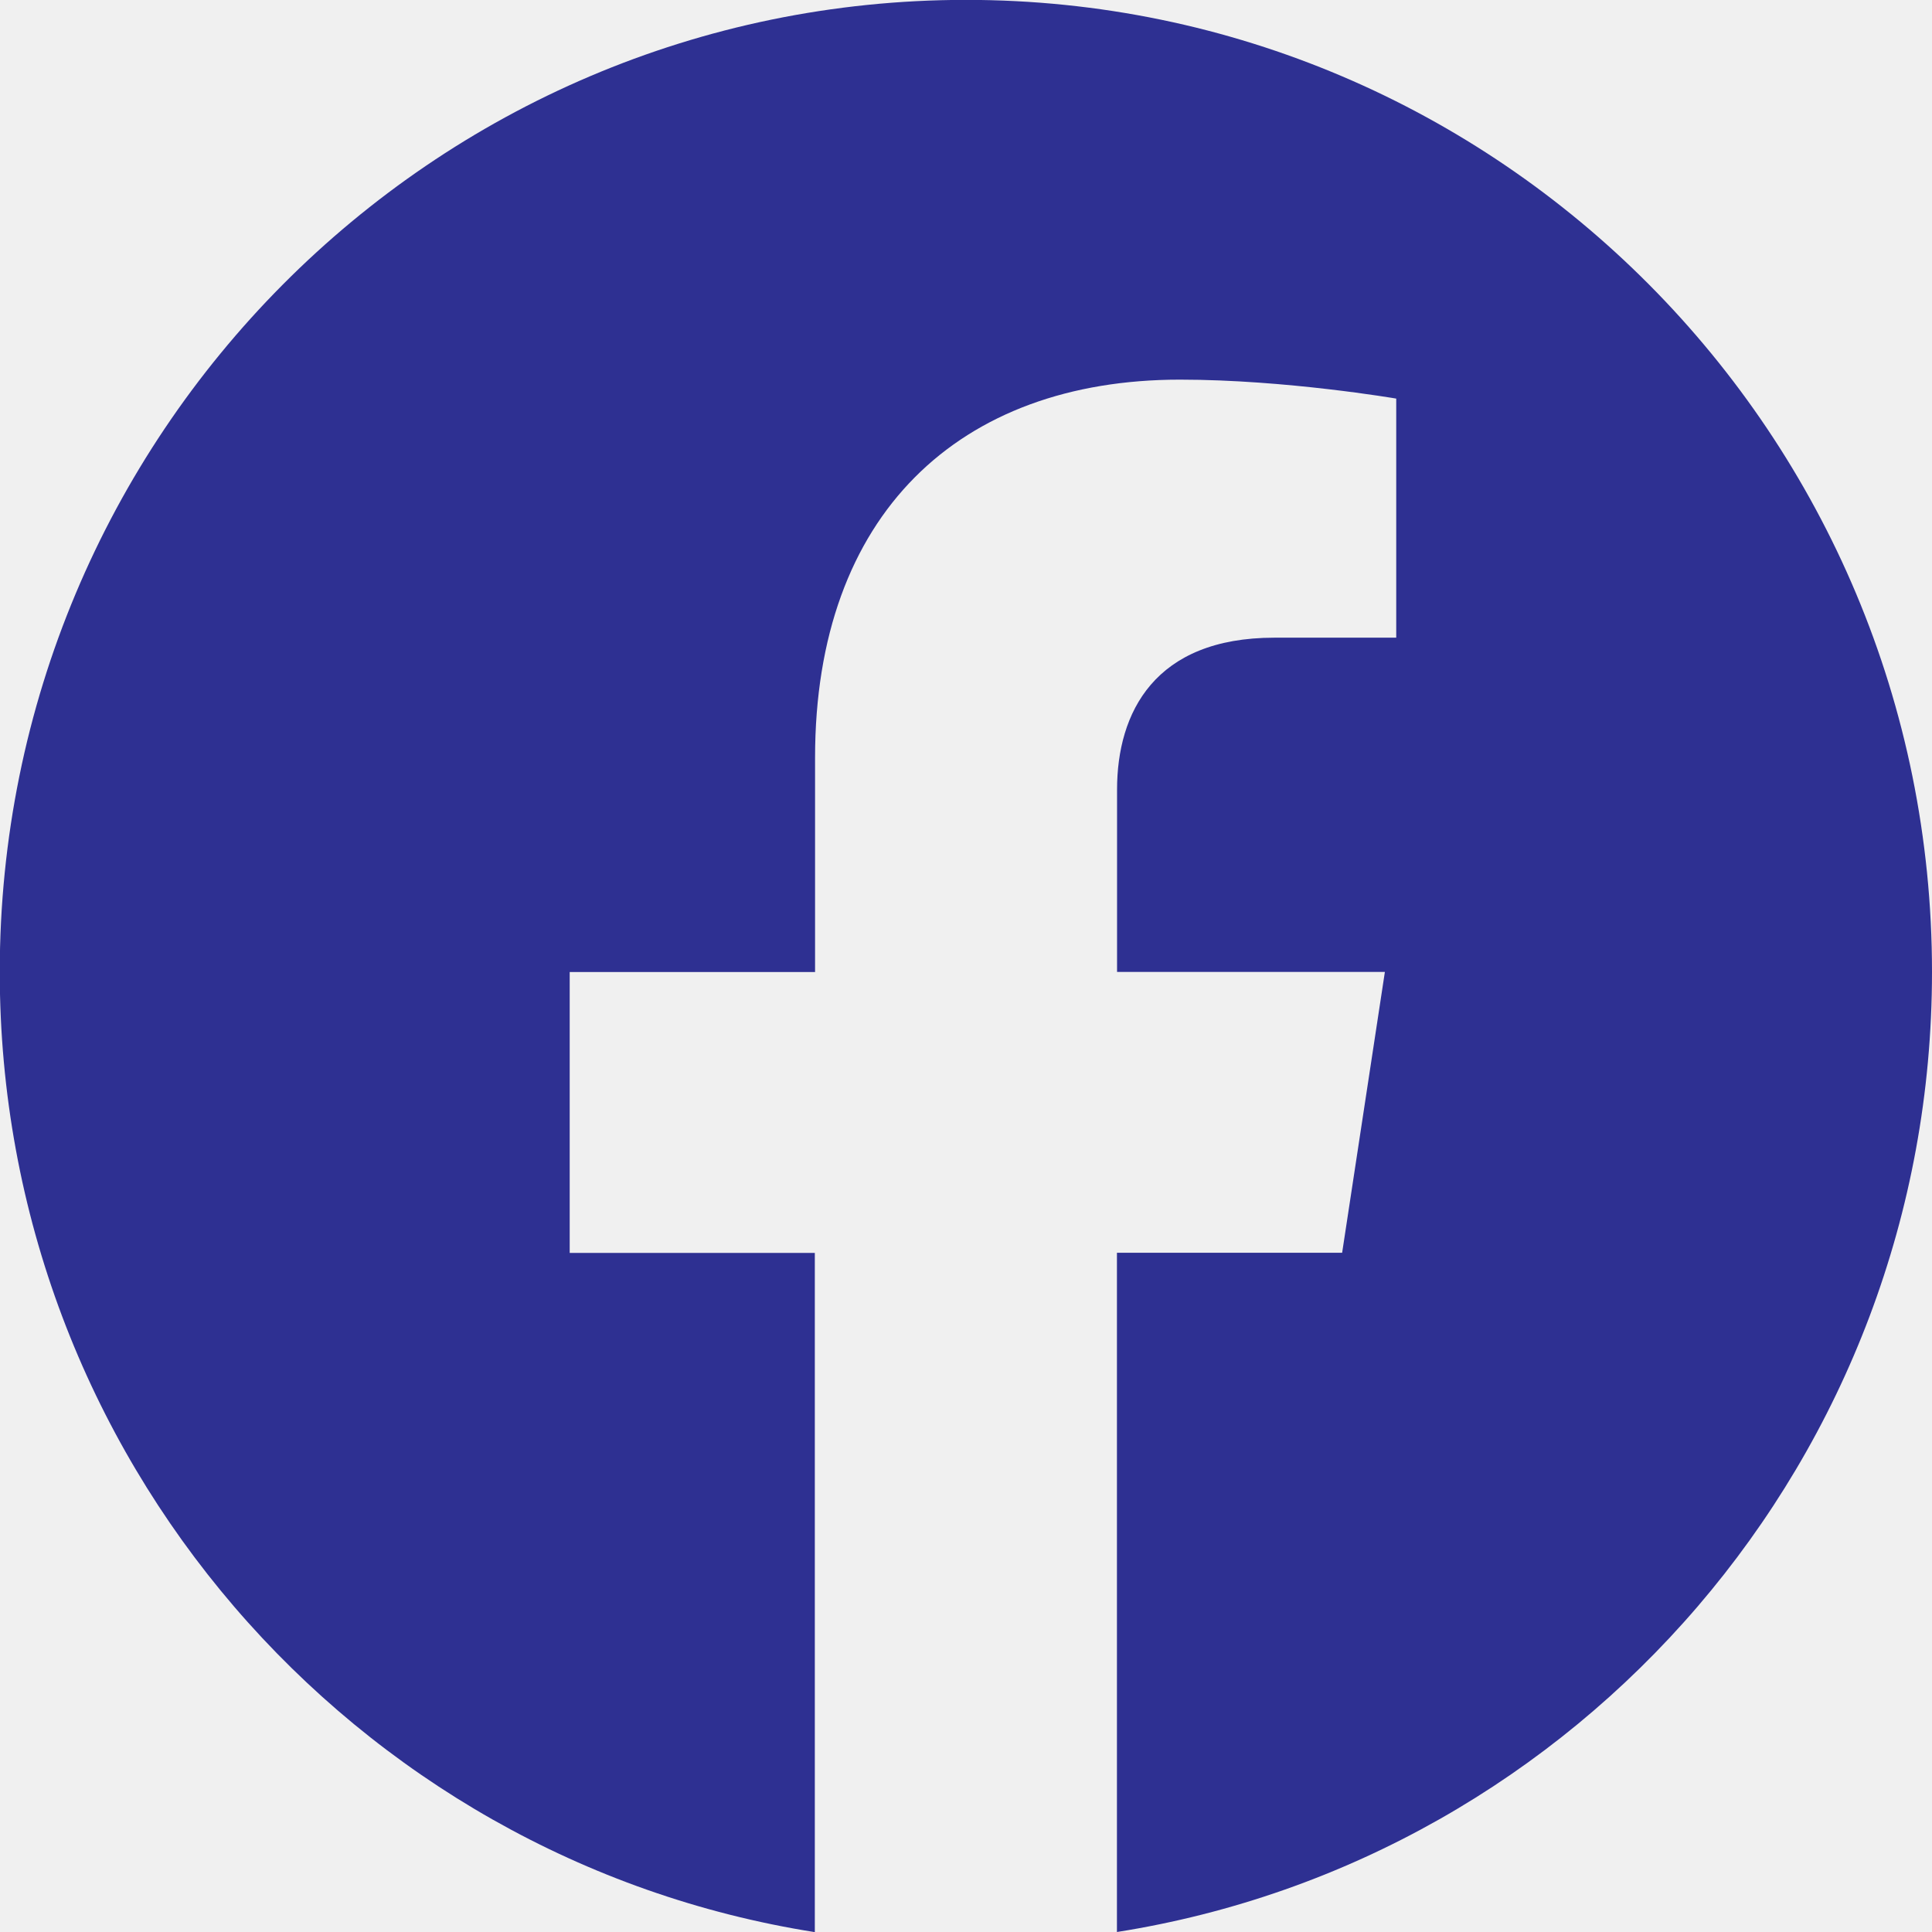
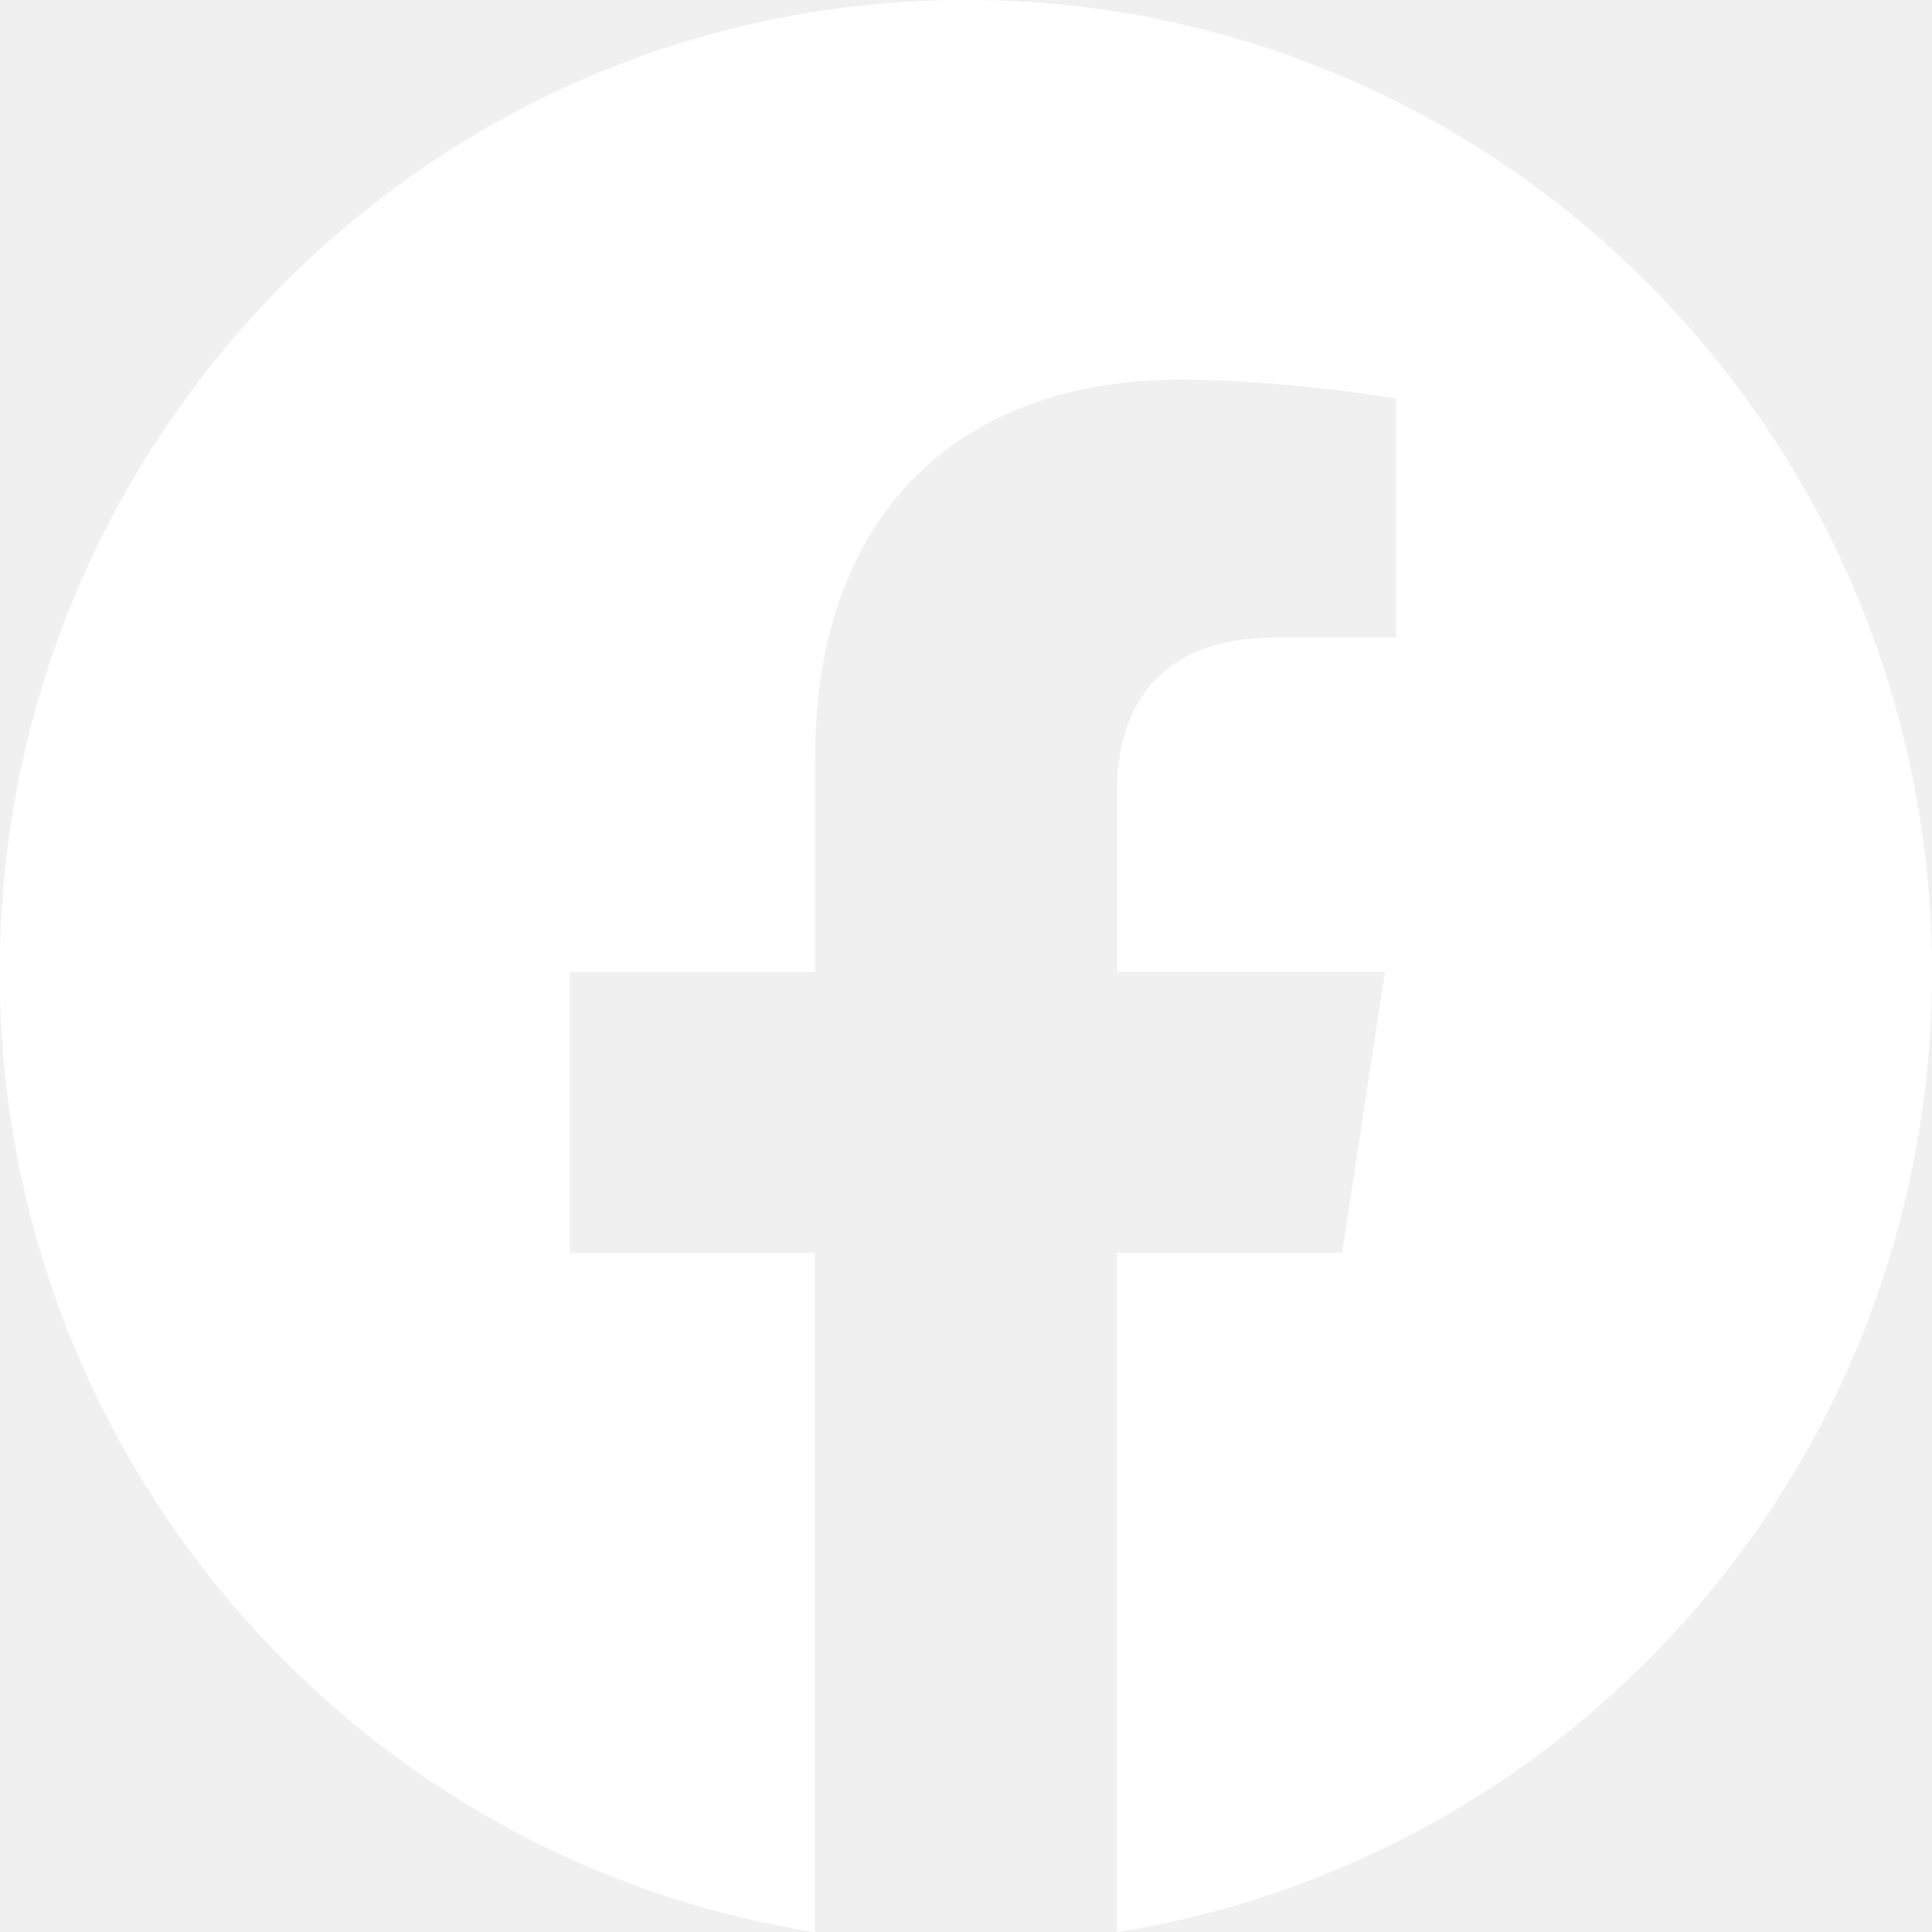
<svg xmlns="http://www.w3.org/2000/svg" width="100%" height="100%" viewBox="0 0 5 5" version="1.1" xml:space="preserve" style="fill-rule:evenodd;clip-rule:evenodd;stroke-linejoin:round;stroke-miterlimit:2;">
  <g transform="matrix(1,0,0,1,-5.91756,-4.88498e-15)">
-     <g id="Artboard2" transform="matrix(0.3125,0,0,0.3125,5.91756,4.88498e-15)">
+     <g transform="matrix(0.3125,0,0,0.3125,5.91756,4.88498e-15)">
      <rect x="0" y="0" width="16" height="16" style="fill:none;" />
-       <g transform="matrix(1,0,0,1,8,8)">
-         <g transform="matrix(1,0,0,1,-8,-8)">
-           <clipPath id="_clip1">
-             <rect x="0" y="0" width="16" height="16" />
-           </clipPath>
-           <g clip-path="url(#_clip1)">
-             <path d="M16,8.049C16,3.603 12.418,-0.001 8,-0.001C3.58,0 -0.002,3.603 -0.002,8.05C-0.002,12.067 2.924,15.397 6.748,16.001L6.748,10.376L4.718,10.376L4.718,8.05L6.75,8.05L6.75,6.275C6.75,4.258 7.945,3.144 9.772,3.144C10.648,3.144 11.563,3.301 11.563,3.301L11.563,5.281L10.554,5.281C9.561,5.281 9.251,5.902 9.251,6.539L9.251,8.049L11.469,8.049L11.115,10.375L9.25,10.375L9.25,16C13.074,15.396 16,12.066 16,8.049Z" style="fill:rgb(46,48,146);fill-rule:nonzero;" />
-           </g>
-         </g>
-       </g>
+     </g>
+     <g transform="matrix(0.3125,0,0,0.3125,5.91756,4.88498e-15)">
+       <path d="M16,8.049C16,3.603 12.418,-0.001 8,-0.001C3.58,0 -0.002,3.603 -0.002,8.05C-0.002,12.067 2.924,15.397 6.748,16.001L6.748,10.376L4.718,10.376L4.718,8.05L6.75,8.05L6.75,6.275C6.75,4.258 7.945,3.144 9.772,3.144C10.648,3.144 11.563,3.301 11.563,3.301L11.563,5.281L10.554,5.281C9.561,5.281 9.251,5.902 9.251,6.539L9.251,8.049L11.469,8.049L11.115,10.375L9.25,10.375L9.25,16C13.074,15.396 16,12.066 16,8.049Z" style="fill:white;fill-rule:nonzero;" />
    </g>
  </g>
</svg>
